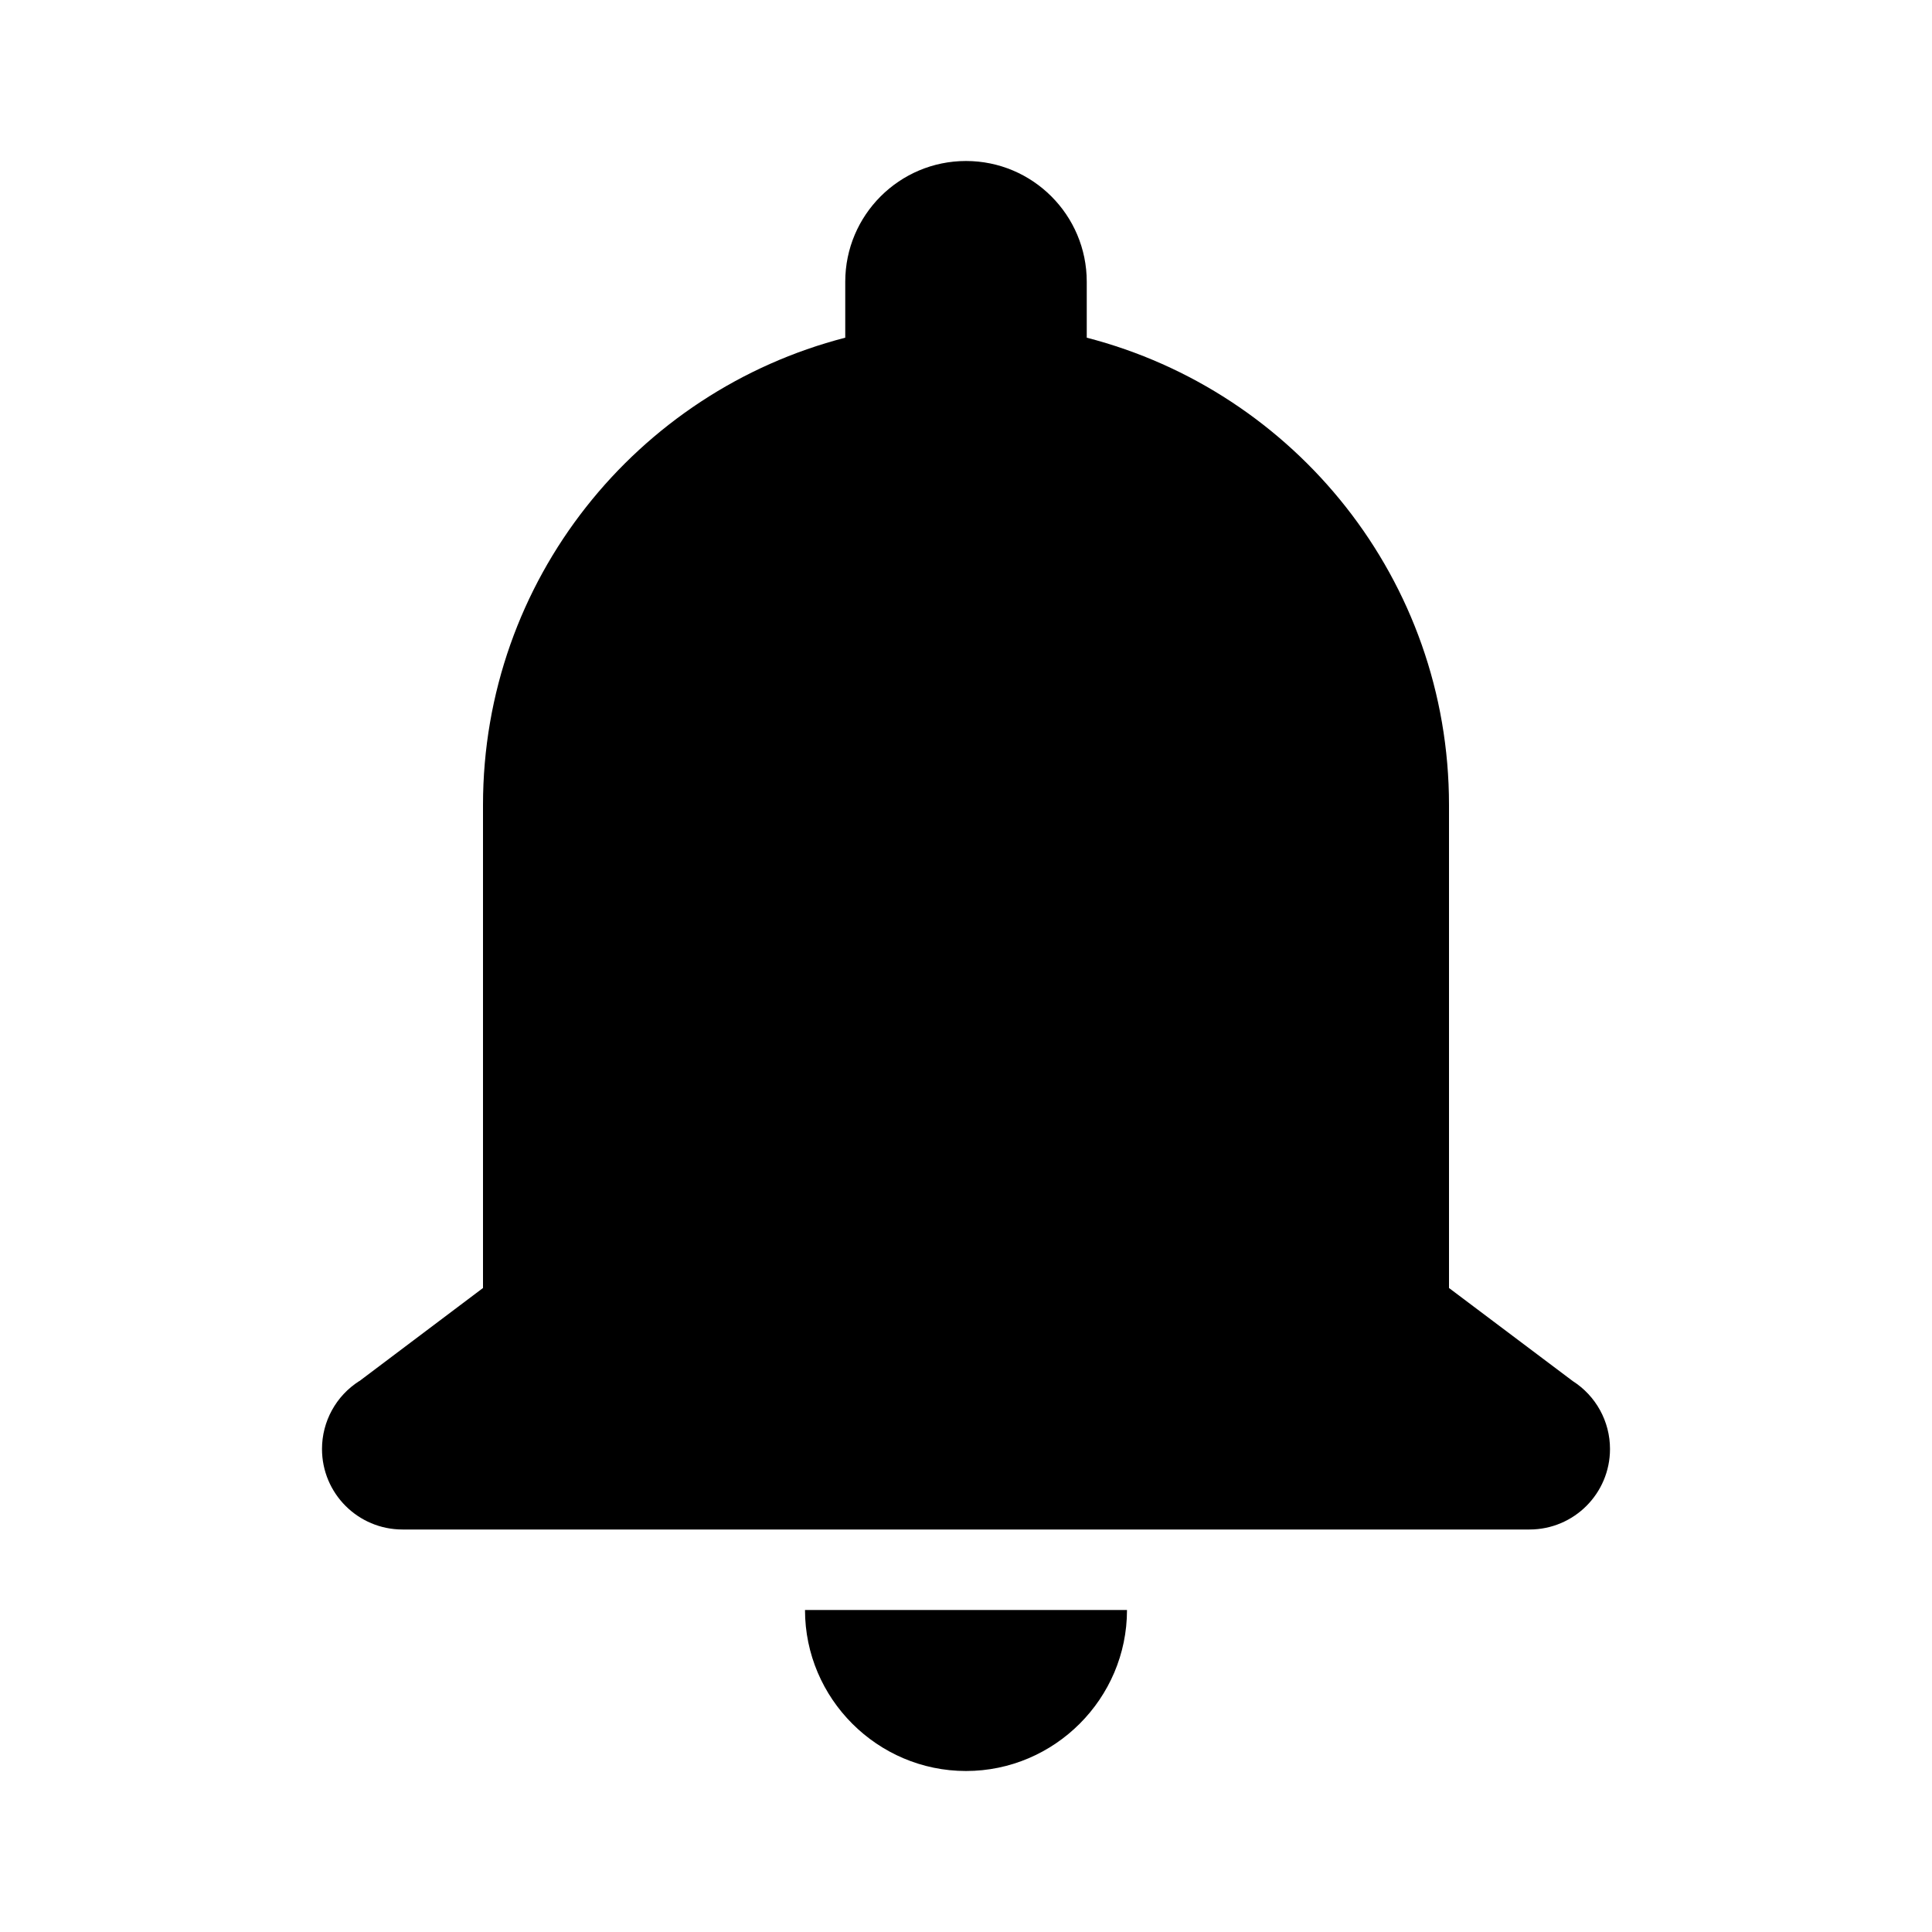
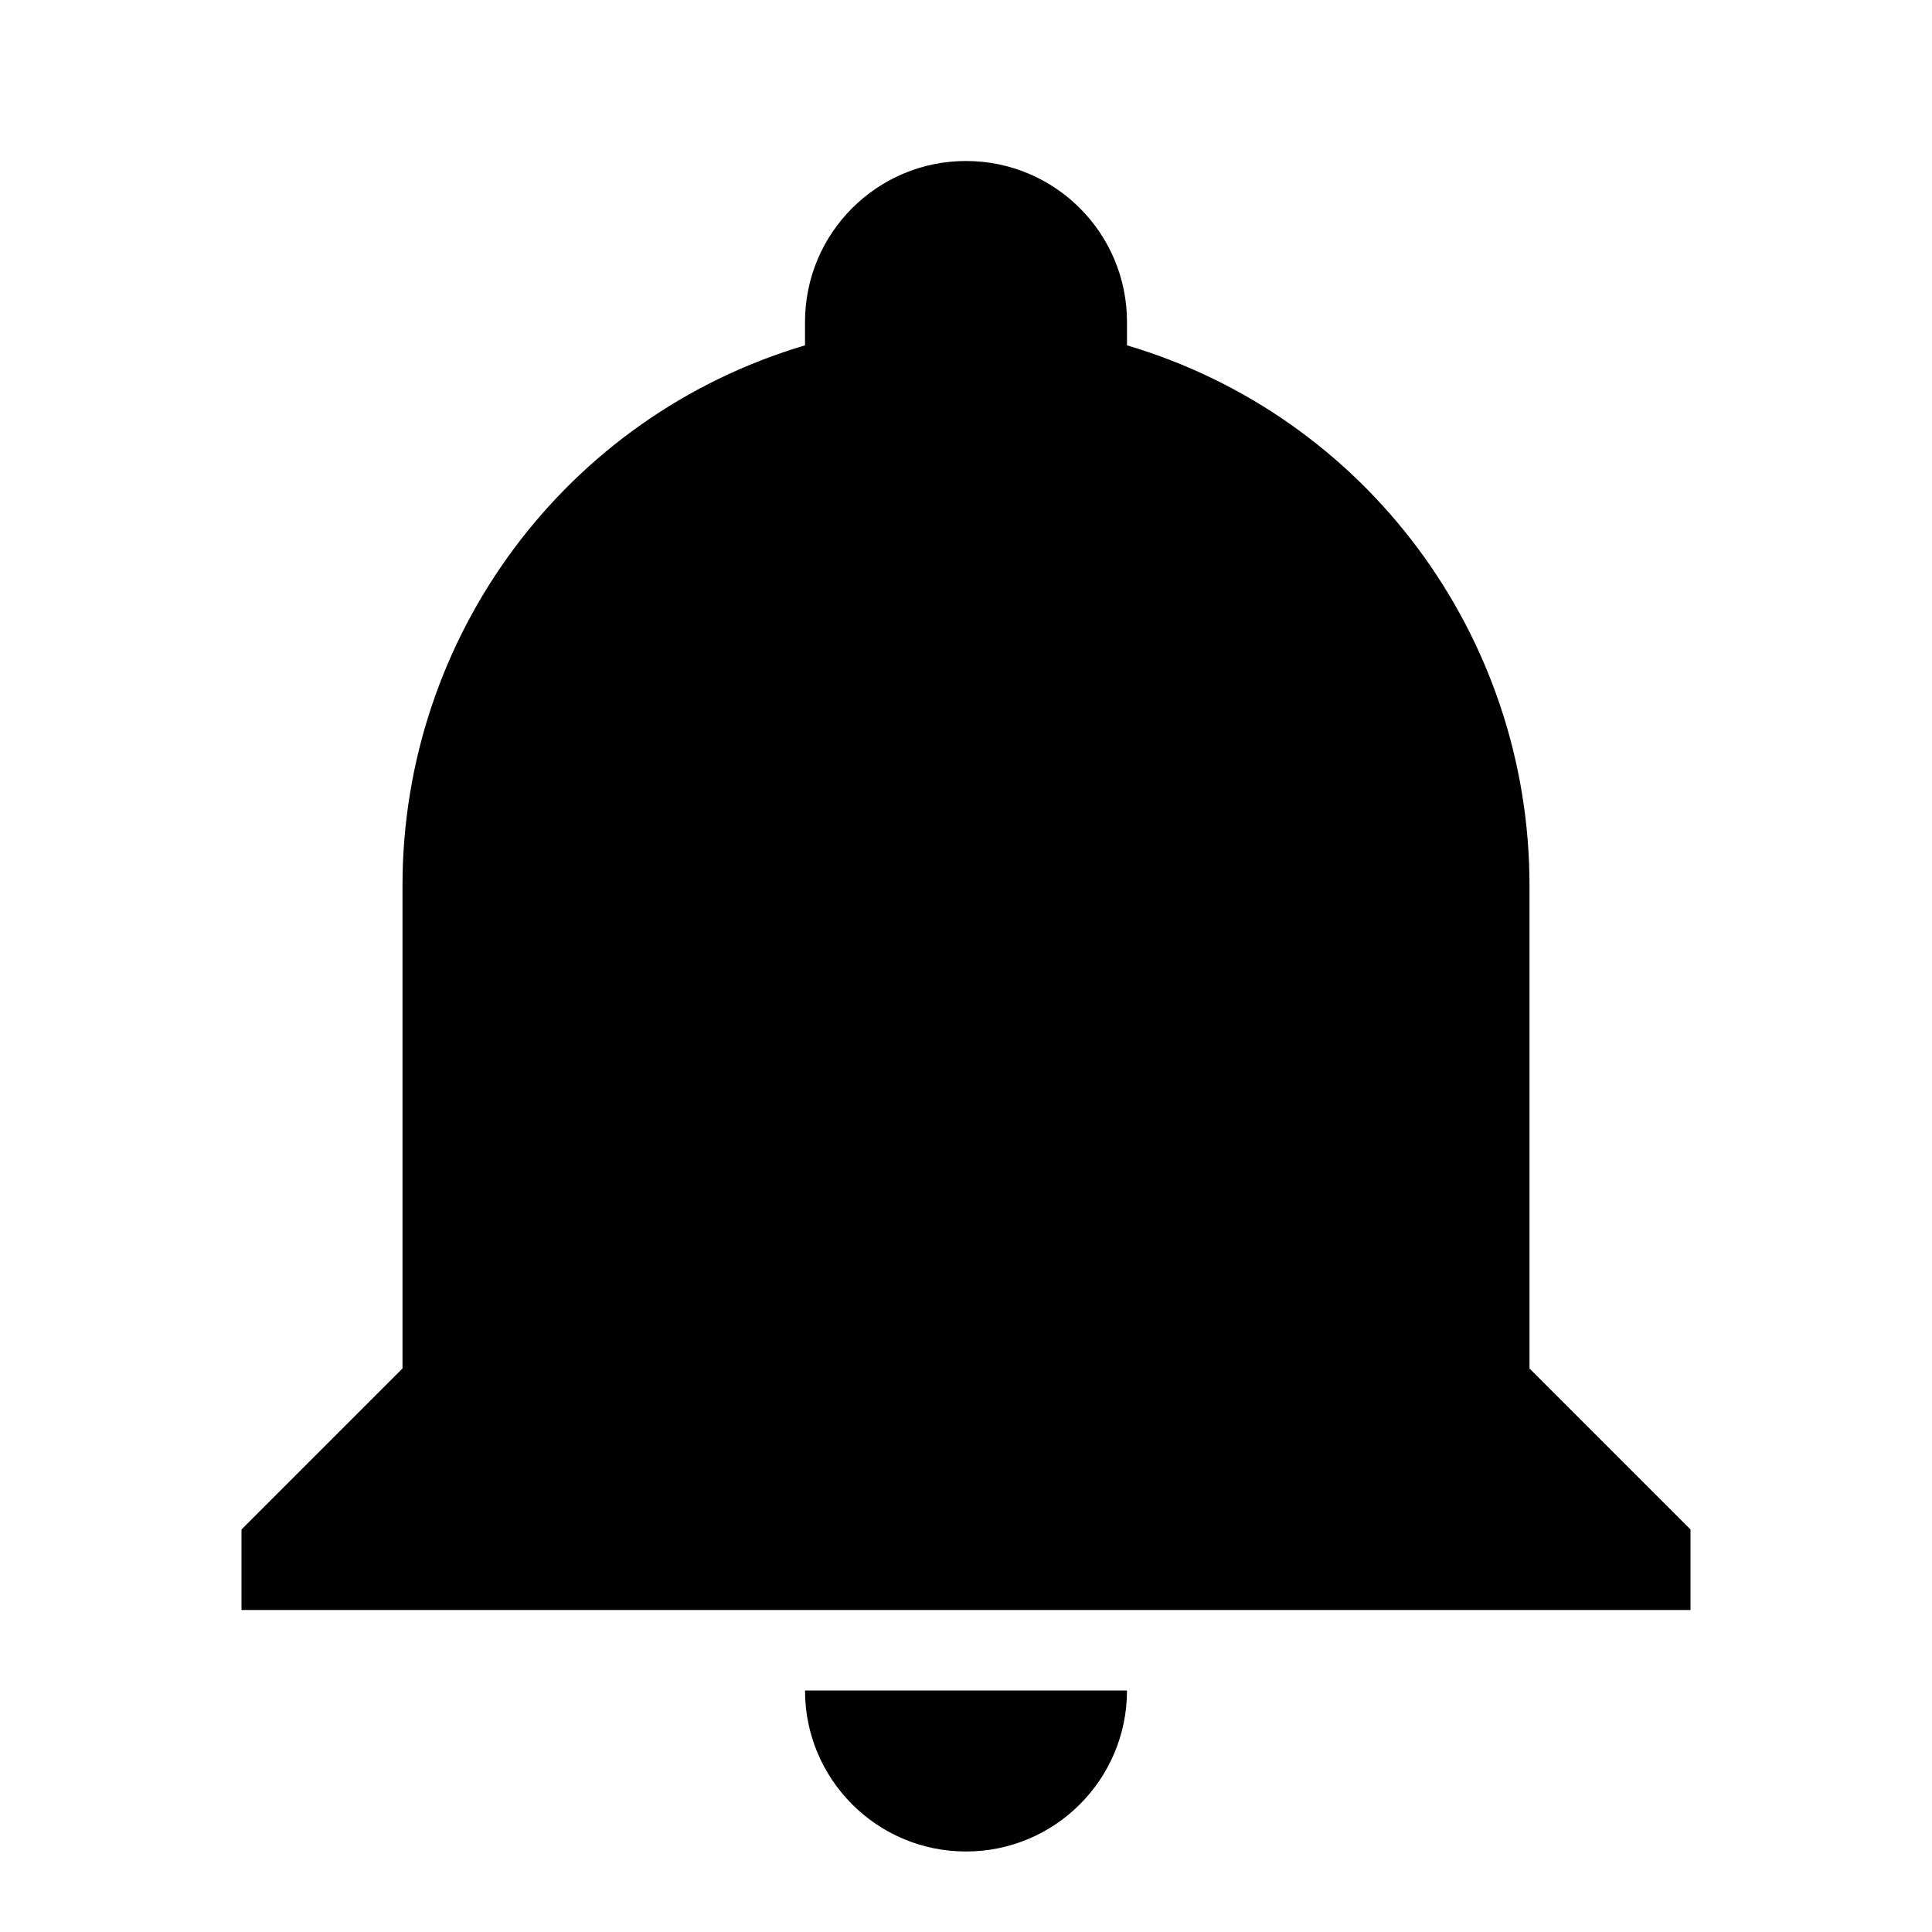
- <svg xmlns="http://www.w3.org/2000/svg" viewBox="0 0 24 24" width="24px" height="24px">
-   <path d="M 12 2 C 11.172 2 10.5 2.672 10.5 3.5 L 10.5 4.195 C 7.913 4.862 6 7.205 6 10 L 6 16 L 4.465 17.156 L 4.463 17.156 A 1 1 0 0 0 4 18 A 1 1 0 0 0 5 19 L 12 19 L 19 19 A 1 1 0 0 0 20 18 A 1 1 0 0 0 19.537 17.156 L 18 16 L 18 10 C 18 7.205 16.087 4.862 13.5 4.195 L 13.5 3.5 C 13.5 2.672 12.828 2 12 2 z M 10 20 C 10 21.1 10.9 22 12 22 C 13.1 22 14 21.1 14 20 L 10 20 z" />
+ <svg xmlns="http://www.w3.org/2000/svg" viewBox="0 0 24 24">
+   <path d="M21,19V20H3V19L5,17V11C5,7.9 7.03,5.17 10,4.29C10,4.19 10,4.1 10,4A2,2 0 0,1 12,2A2,2 0 0,1 14,4C14,4.1 14,4.19 14,4.29C16.97,5.17 19,7.9 19,11V17L21,19M14,21A2,2 0 0,1 12,23A2,2 0 0,1 10,21" />
</svg>
